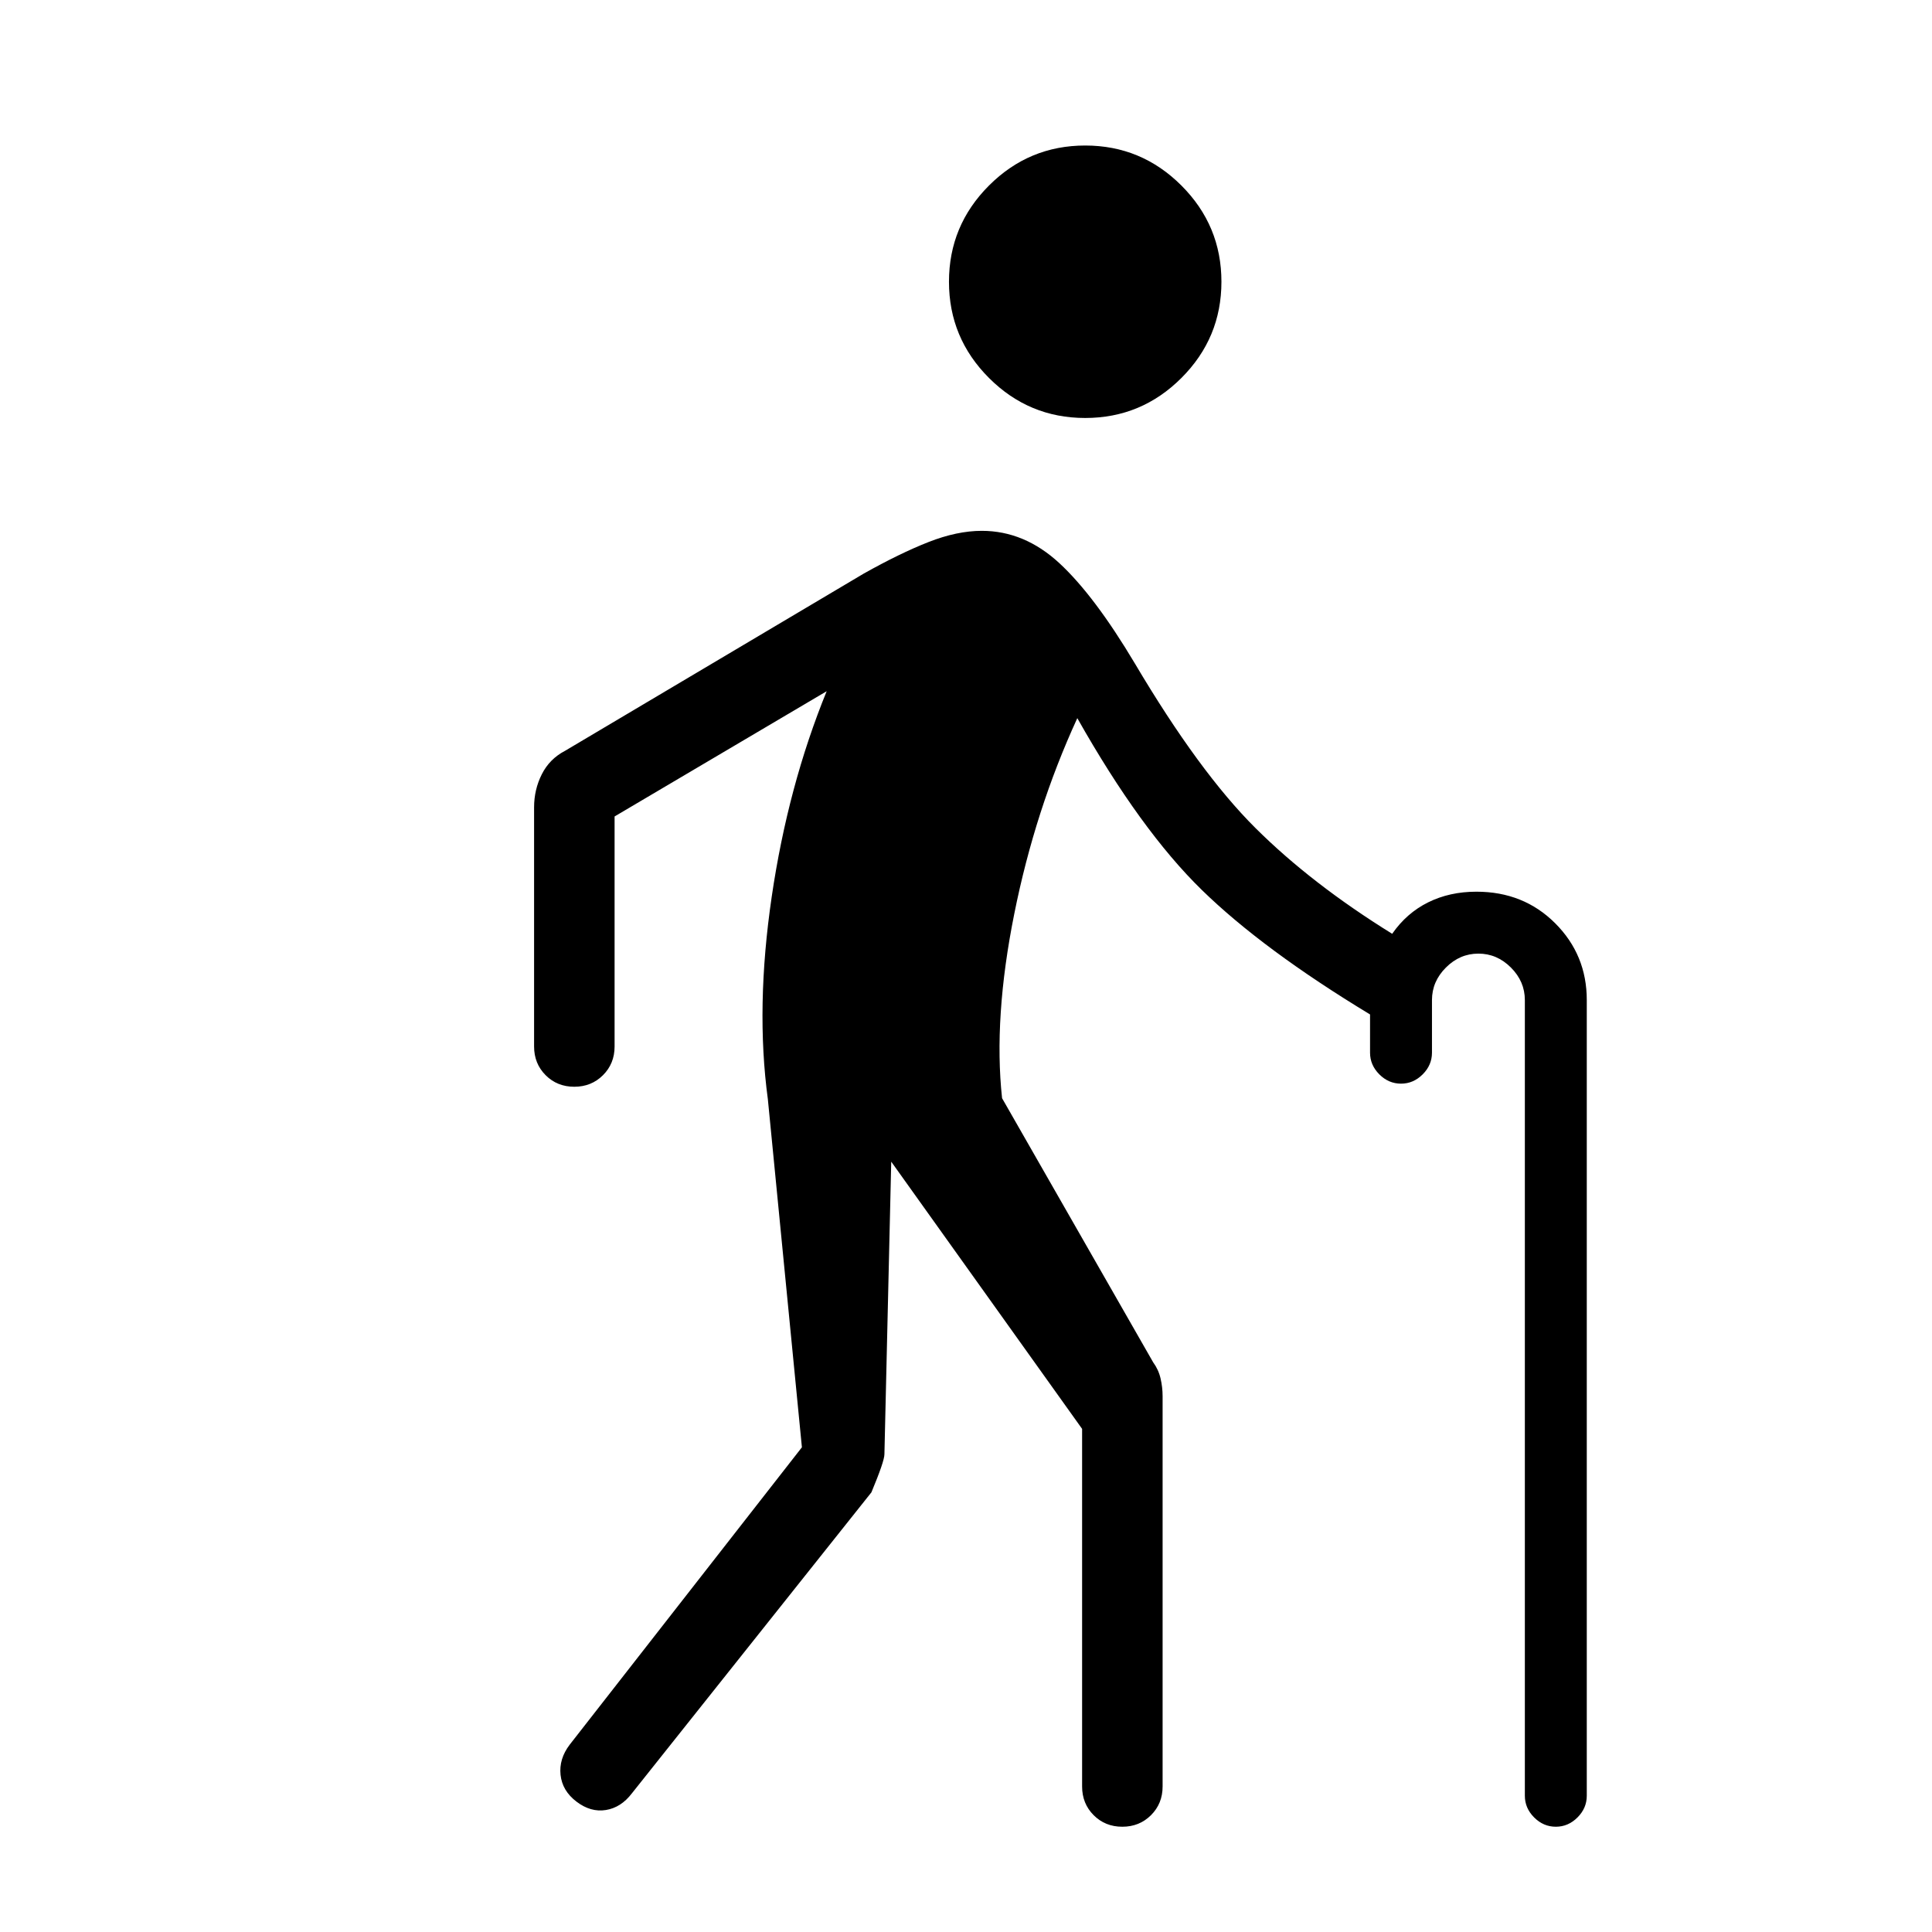
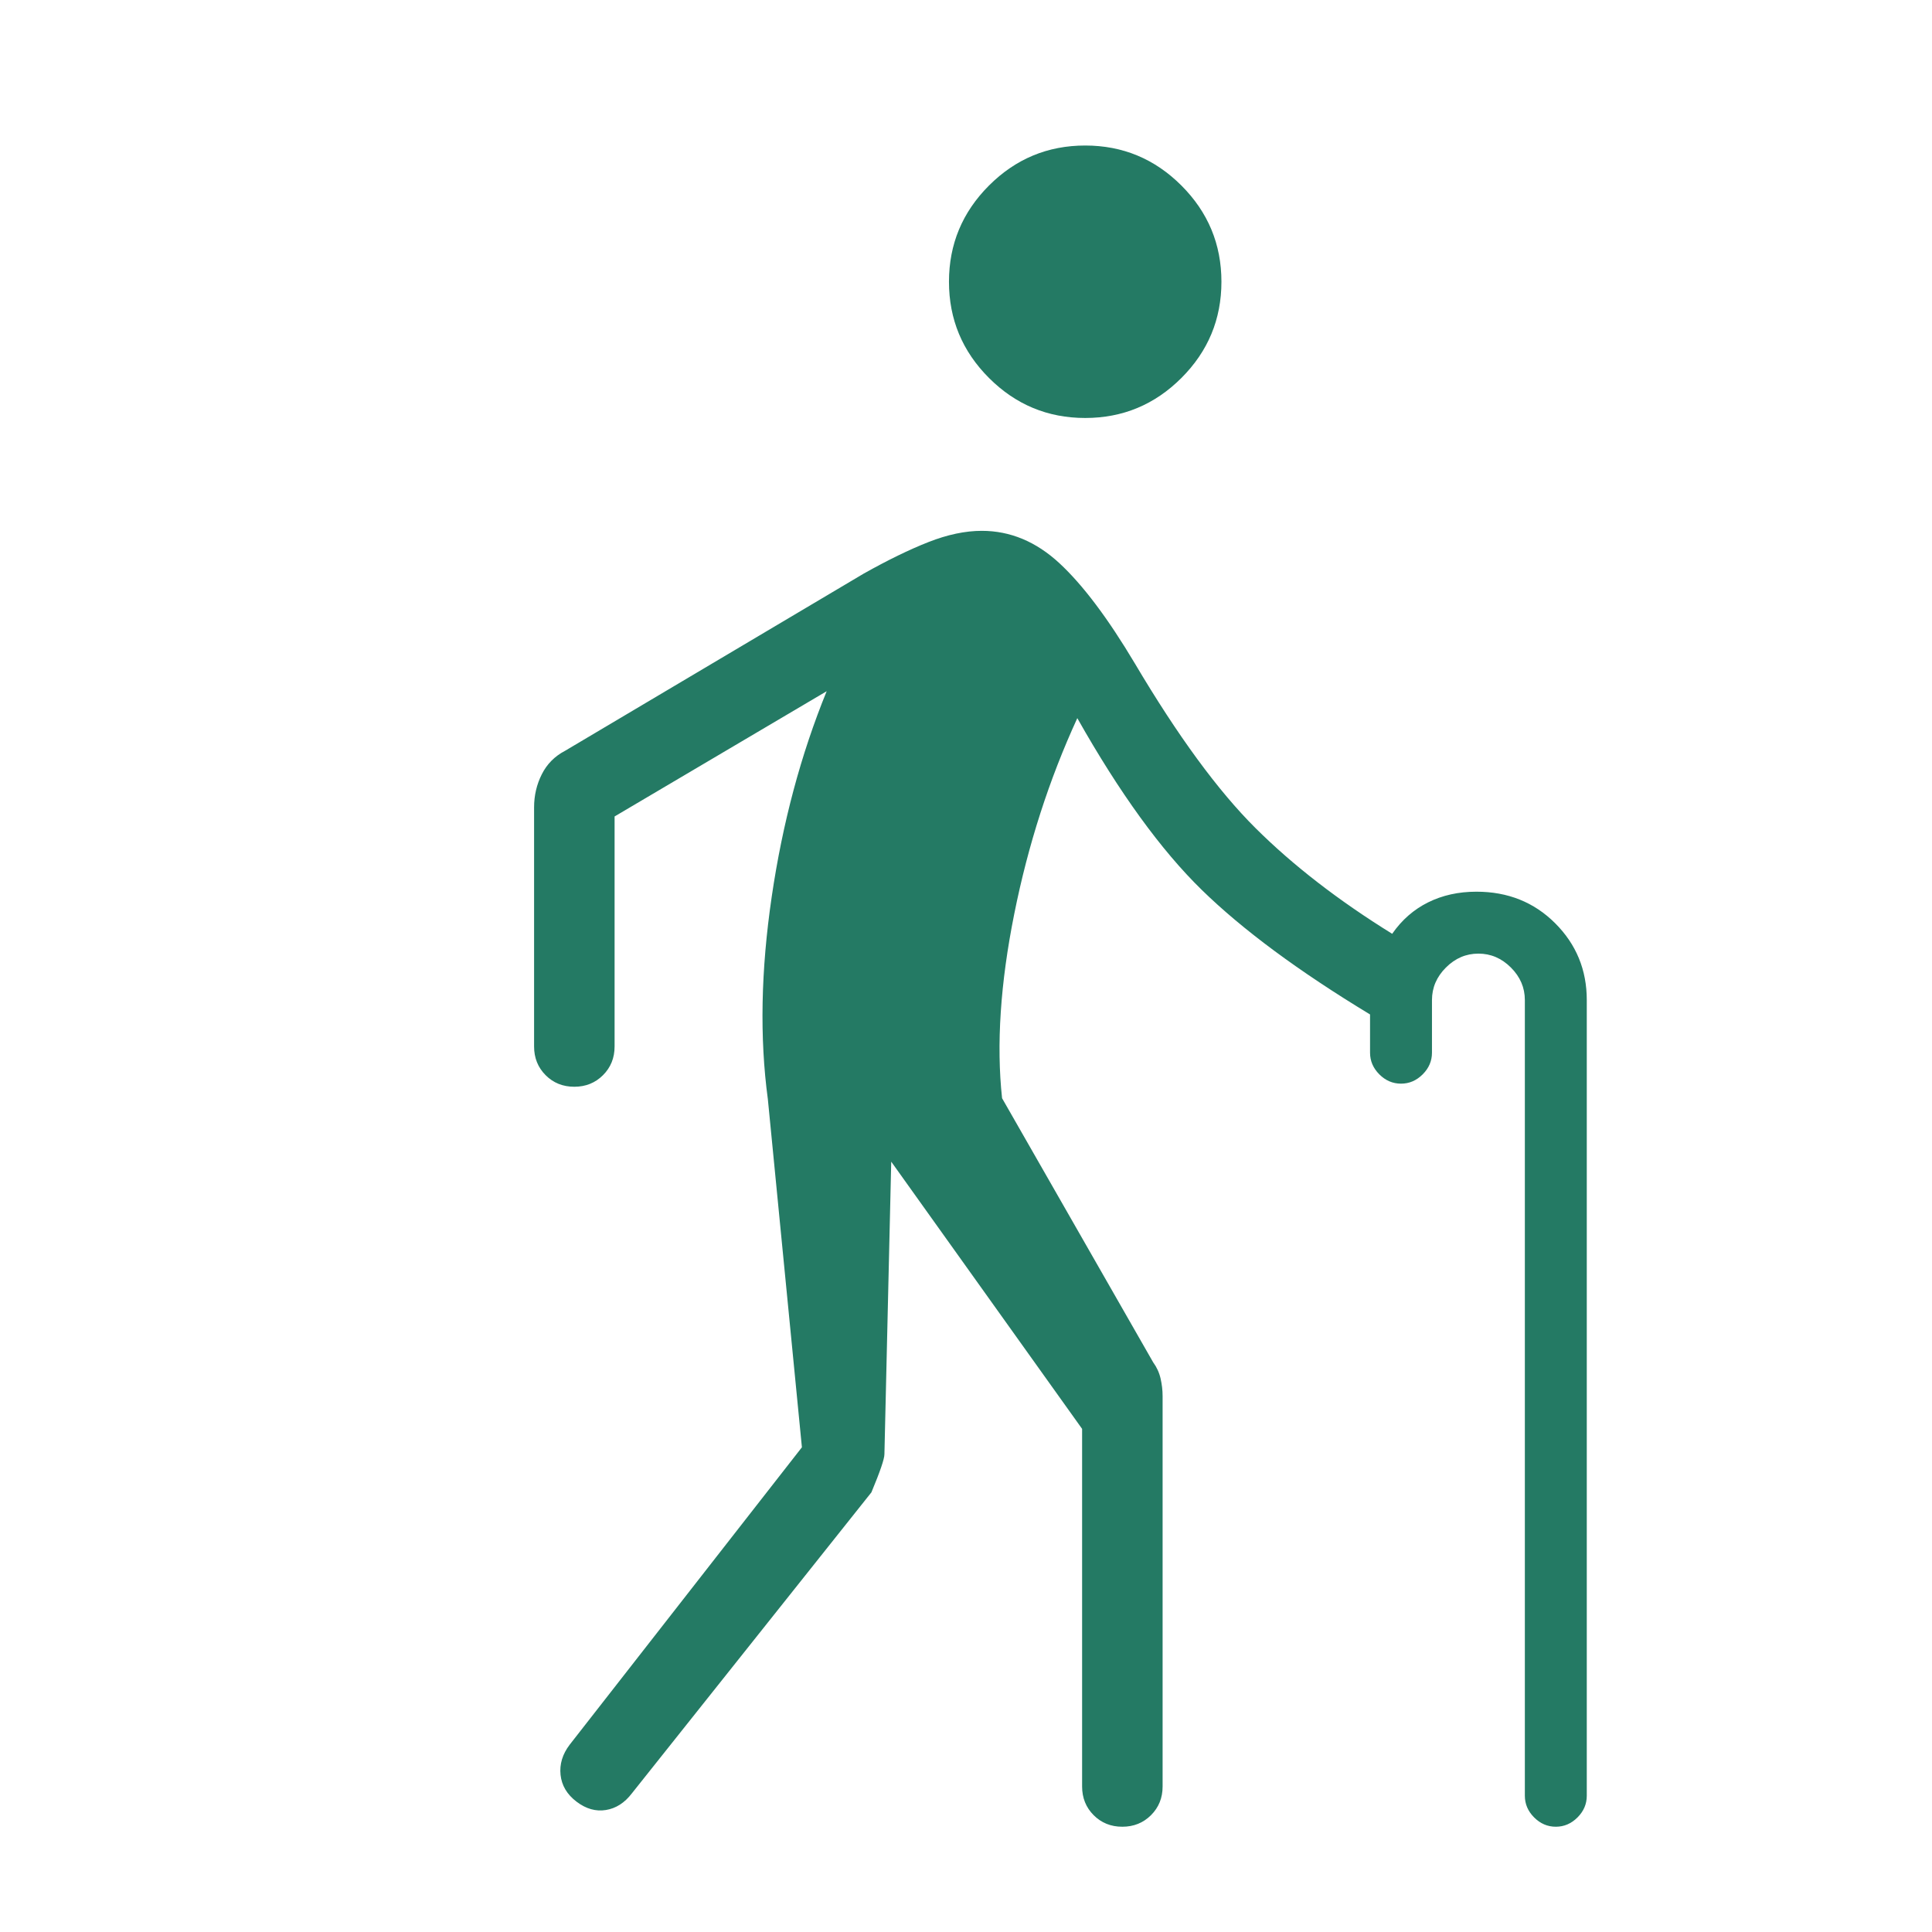
<svg xmlns="http://www.w3.org/2000/svg" height="24" viewBox="0 -960 960 960" width="24">
-   <path d="M539.231-752.308q-27.923 0-47.808-19.884-19.885-19.885-19.885-47.808t19.885-47.808q19.885-19.884 47.808-19.884t47.808 19.884q19.884 19.885 19.884 47.808t-19.884 47.808q-19.885 19.884-47.808 19.884Zm156.923 330.77q-6.154 0-10.769-4.616-4.616-4.615-4.616-10.769v-19q-53.231-32.231-83.615-61.884-30.385-29.654-61.846-85.347-21 45.693-31.346 97.346-10.346 51.654-6.039 91.5L573-283.077q2.681 3.662 3.687 8.057 1.005 4.394 1.005 8.789v193.923q0 8.5-5.757 14.25-5.758 5.75-14.27 5.75-8.511 0-14.242-5.75-5.731-5.75-5.731-14.25V-250l-94.846-132.769-3.384 145.385q0 3.44-6.462 18.923L314-68.923q-5.384 7.077-12.923 8.308-7.538 1.23-14.615-4.154-7.077-5.385-7.924-13.308-.846-7.923 4.539-15l115.384-147.769-16.923-173q-6.153-45.616 1.923-100.577 8.077-54.961 27.308-102.115l-105.384 62.23V-440q0 8.5-5.758 14.25T285.358-420q-8.512 0-14.243-5.75T265.384-440v-118.846q0-8.824 3.847-16.445 3.846-7.621 11.538-11.632l148.308-88q18.077-10.154 32.281-15.731 14.204-5.577 26.488-5.577 21.212 0 38.606 16.116 17.394 16.115 37.471 49.807 32 54 59.923 81.77 27.923 27.769 67.923 52.538 7.154-10.308 17.846-15.615 10.693-5.308 24-5.308 23.462 0 39.154 15.692 15.693 15.693 15.693 38.154v395.385q0 6.154-4.616 10.769-4.615 4.615-10.769 4.615t-10.769-4.615q-4.616-4.615-4.616-10.77v-395.384q0-9.231-6.923-16.154t-16.154-6.923q-9.23 0-16.153 6.923-6.923 6.923-6.923 16.154v26.154q0 6.154-4.616 10.769-4.615 4.616-10.769 4.616Z" />
+   <path d="M539.231-752.308q-27.923 0-47.808-19.884-19.885-19.885-19.885-47.808t19.885-47.808q19.885-19.884 47.808-19.884t47.808 19.884q19.884 19.885 19.884 47.808t-19.884 47.808q-19.885 19.884-47.808 19.884Zm156.923 330.77q-6.154 0-10.769-4.616-4.616-4.615-4.616-10.769v-19q-53.231-32.231-83.615-61.884-30.385-29.654-61.846-85.347-21 45.693-31.346 97.346-10.346 51.654-6.039 91.5L573-283.077q2.681 3.662 3.687 8.057 1.005 4.394 1.005 8.789v193.923q0 8.5-5.757 14.25-5.758 5.75-14.27 5.75-8.511 0-14.242-5.75-5.731-5.75-5.731-14.25V-250l-94.846-132.769-3.384 145.385q0 3.44-6.462 18.923L314-68.923q-5.384 7.077-12.923 8.308-7.538 1.23-14.615-4.154-7.077-5.385-7.924-13.308-.846-7.923 4.539-15l115.384-147.769-16.923-173q-6.153-45.616 1.923-100.577 8.077-54.961 27.308-102.115l-105.384 62.23V-440q0 8.5-5.758 14.25T285.358-420q-8.512 0-14.243-5.75T265.384-440v-118.846q0-8.824 3.847-16.445 3.846-7.621 11.538-11.632l148.308-88q18.077-10.154 32.281-15.731 14.204-5.577 26.488-5.577 21.212 0 38.606 16.116 17.394 16.115 37.471 49.807 32 54 59.923 81.77 27.923 27.769 67.923 52.538 7.154-10.308 17.846-15.615 10.693-5.308 24-5.308 23.462 0 39.154 15.692 15.693 15.693 15.693 38.154v395.385q0 6.154-4.616 10.769-4.615 4.615-10.769 4.615t-10.769-4.615q-4.616-4.615-4.616-10.77v-395.384q0-9.231-6.923-16.154t-16.154-6.923q-9.23 0-16.153 6.923-6.923 6.923-6.923 16.154v26.154q0 6.154-4.616 10.769-4.615 4.616-10.769 4.616Z" fill="#247A64" />
</svg>
